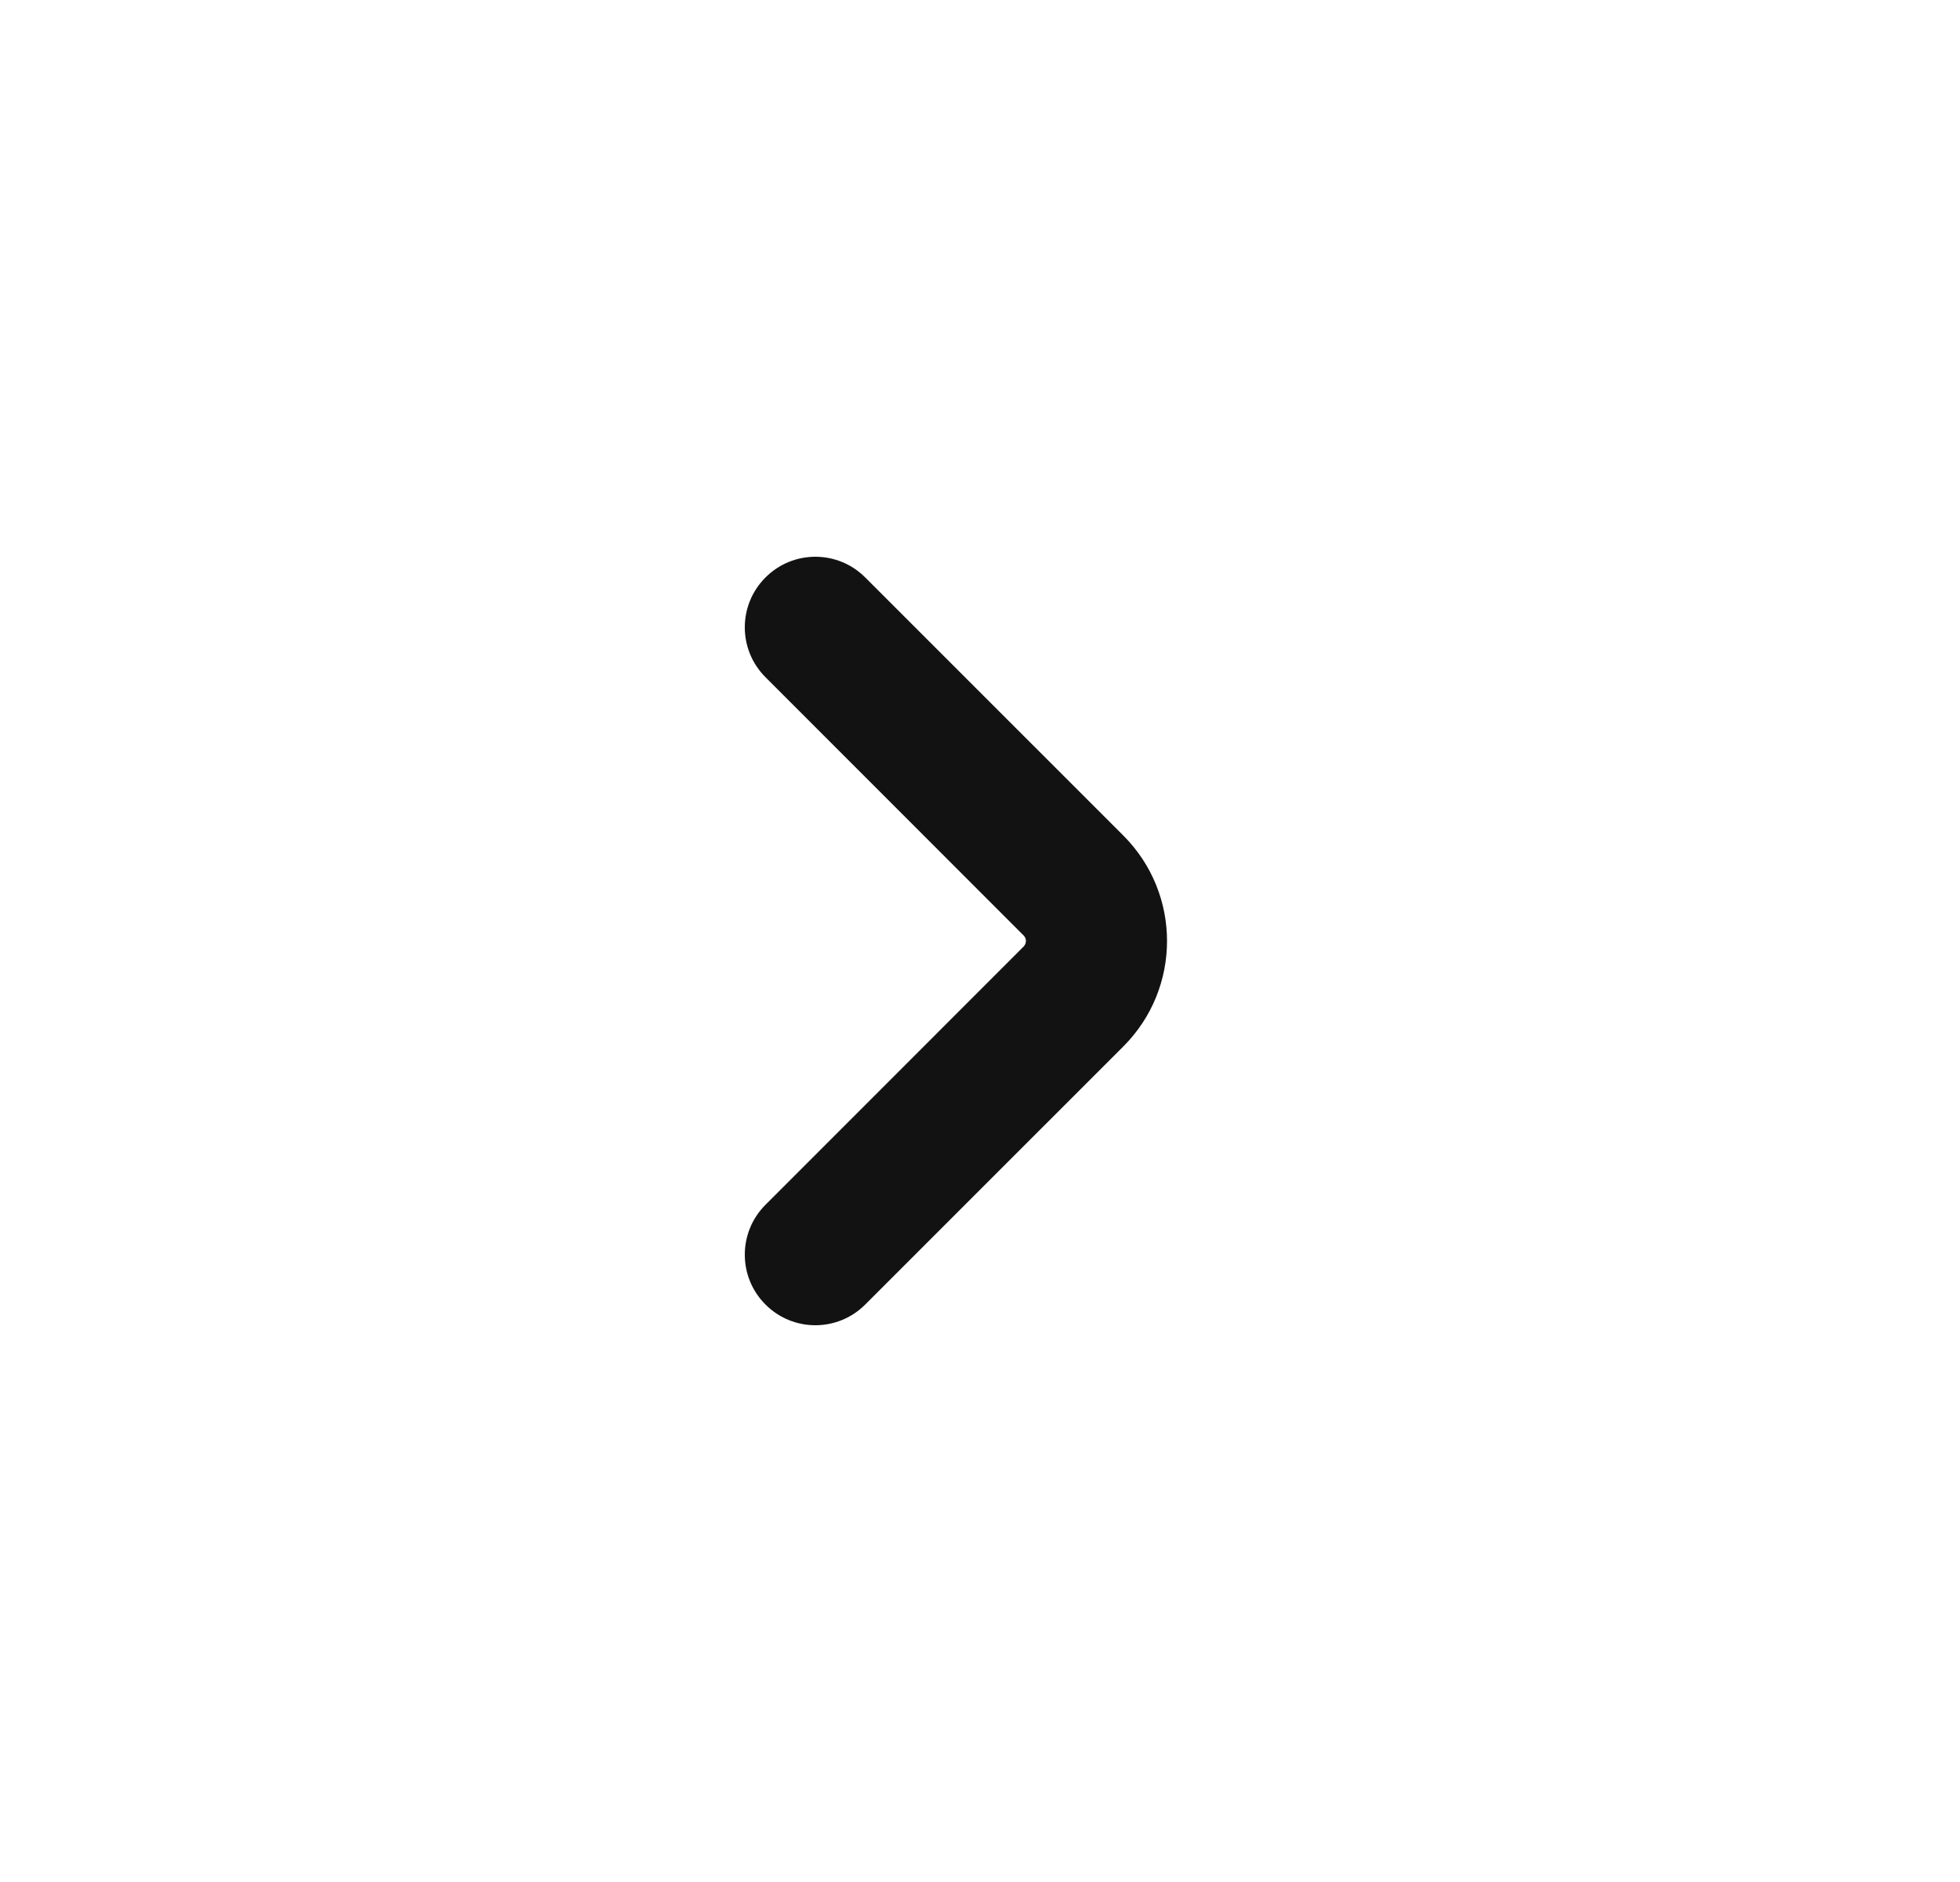
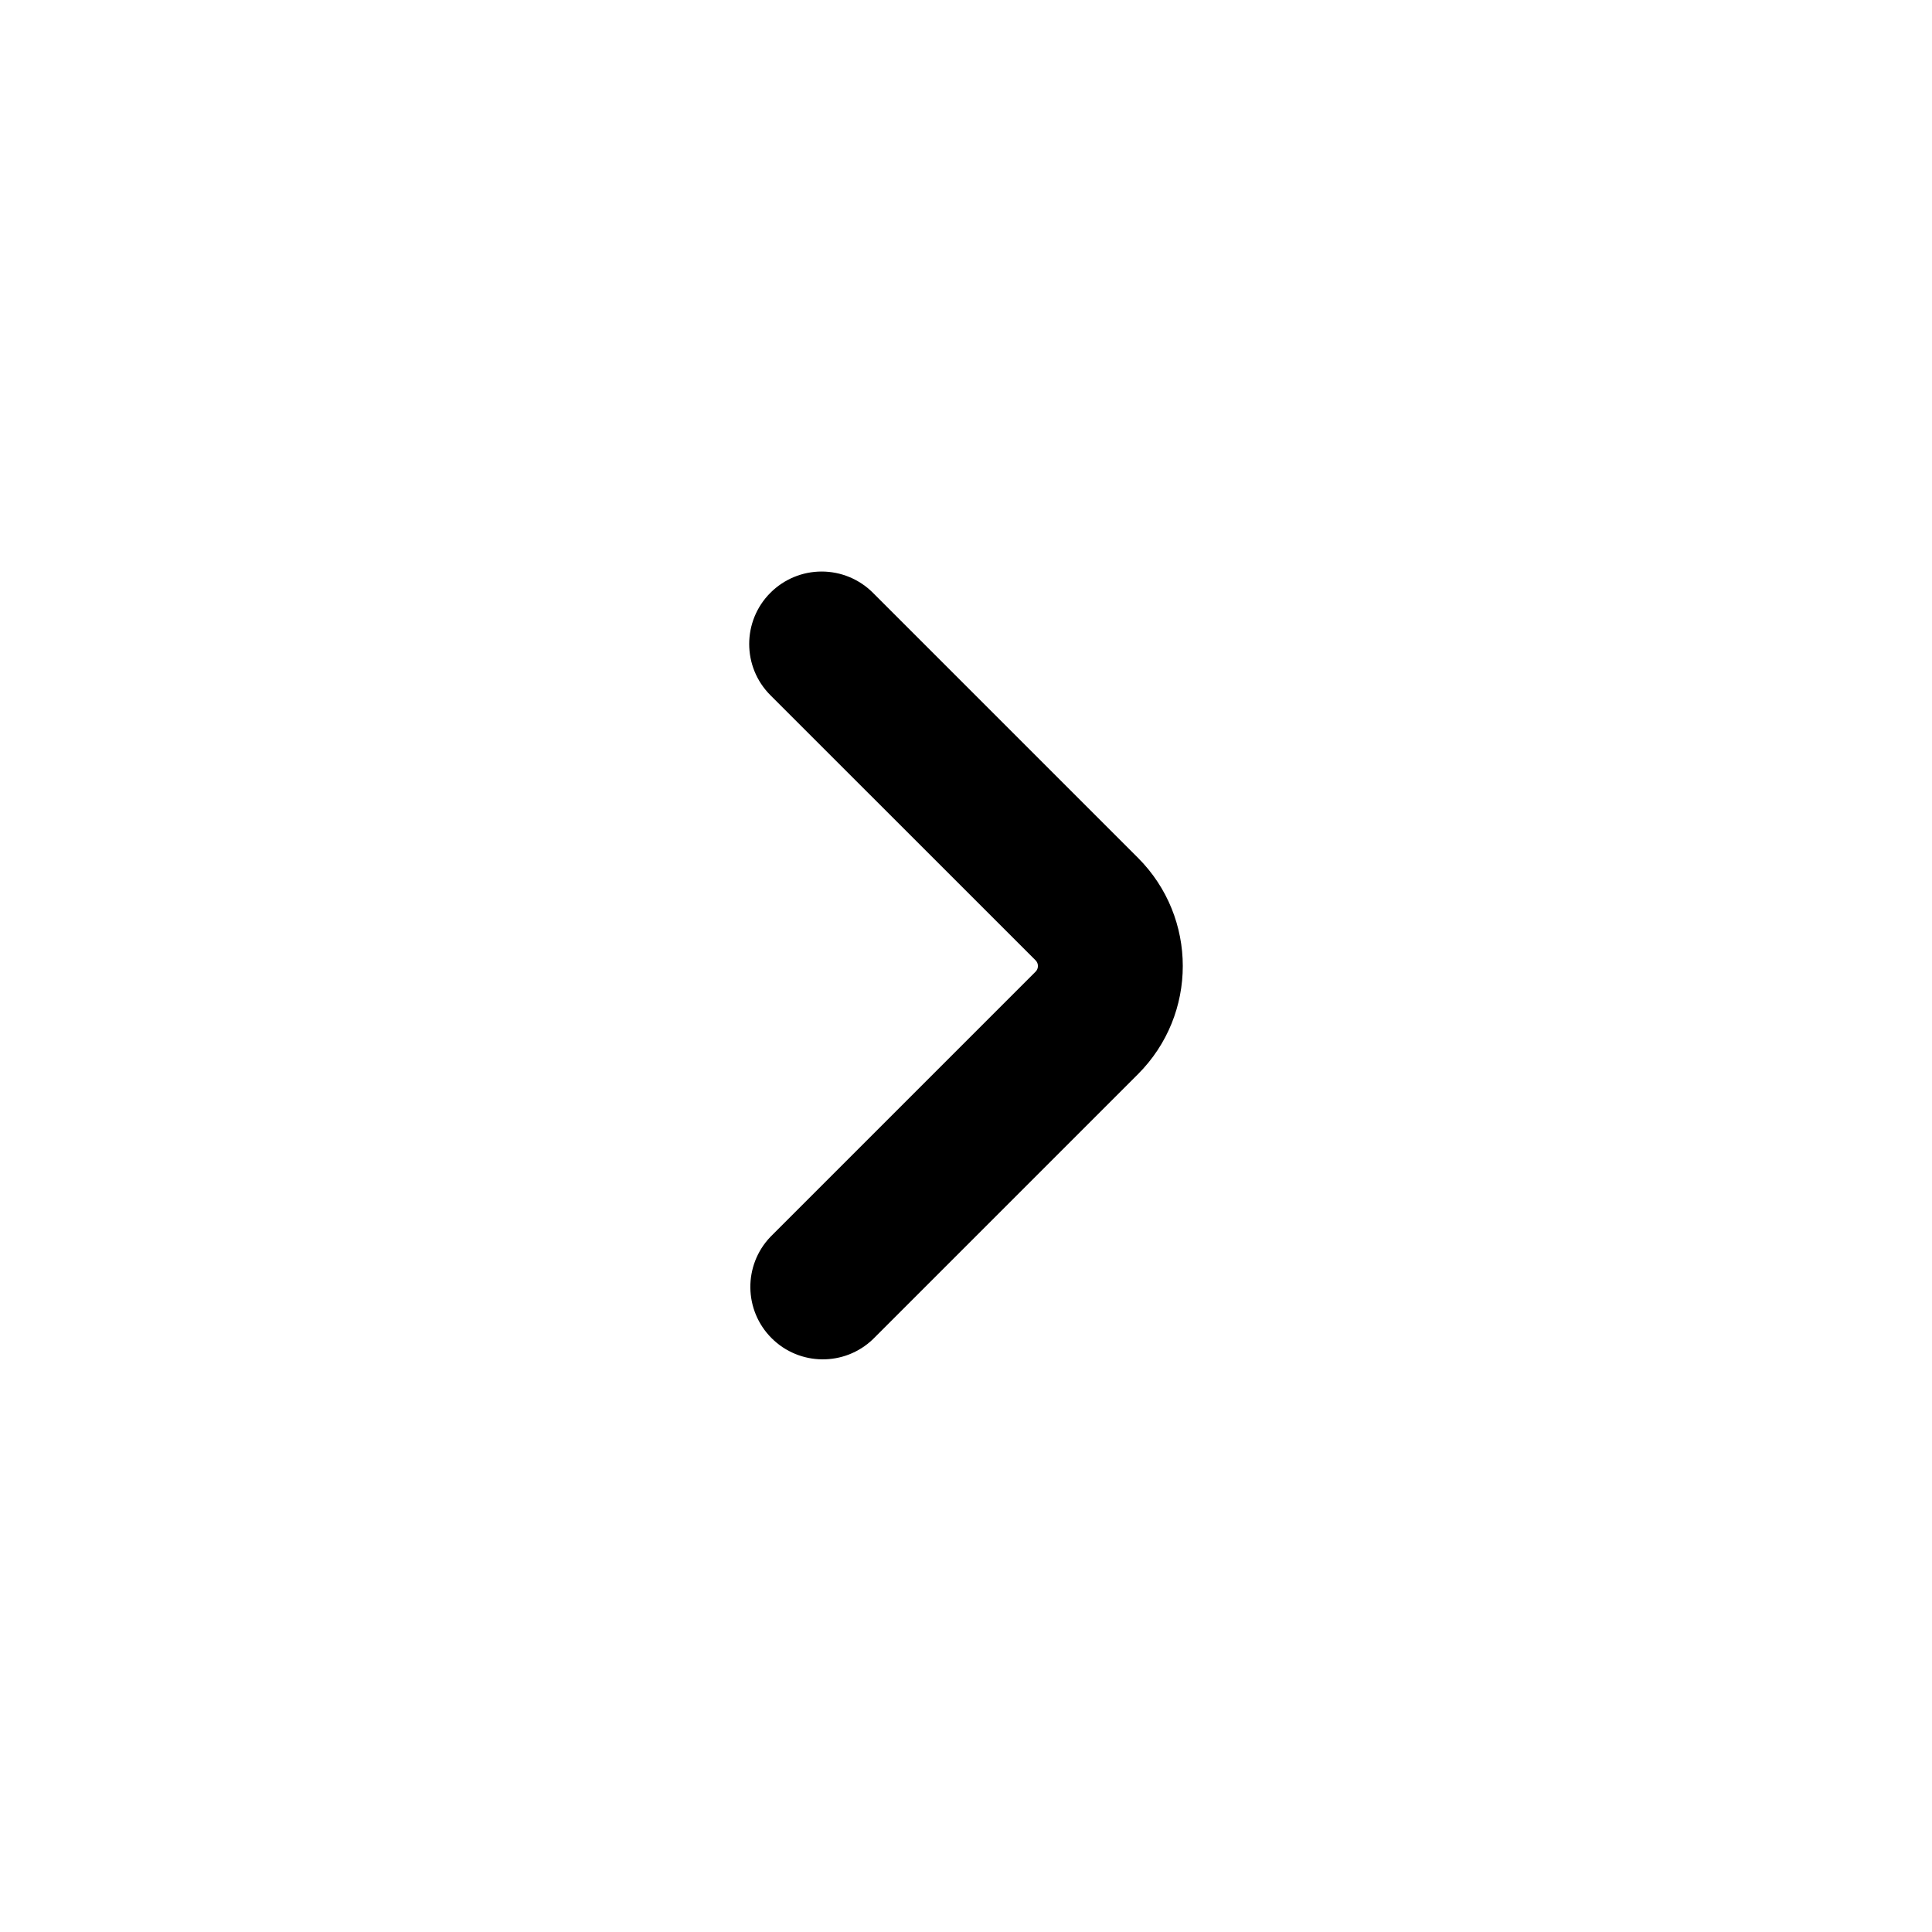
- <svg xmlns="http://www.w3.org/2000/svg" width="25" height="24" viewBox="0 0 25 24" fill="none">
-   <path fill-rule="evenodd" clip-rule="evenodd" d="M9.764 7.364C10.115 7.012 10.685 7.012 11.036 7.364L14.329 10.656C15.071 11.399 15.071 12.601 14.329 13.344L11.036 16.636C10.685 16.988 10.115 16.988 9.764 16.636C9.412 16.285 9.412 15.715 9.764 15.364L13.056 12.071C13.095 12.032 13.096 11.968 13.056 11.929L9.764 8.636C9.412 8.285 9.412 7.715 9.764 7.364Z" fill="#121212" />
+ <svg xmlns="http://www.w3.org/2000/svg" viewBox="0 0 24 24" fill="none" width="24" height="24">
+   <path fill="currentColor" fill-rule="evenodd" d="M9.57 7.364a.9.9 0 0 1 1.274 0l3.292 3.292a1.9 1.9 0 0 1 0 2.688l-3.292 3.292a.9.9 0 0 1-1.273-1.272l3.293-3.293a.1.1 0 0 0 0-.142L9.57 8.636a.9.9 0 0 1 0-1.272z" clip-rule="evenodd" />
</svg>
